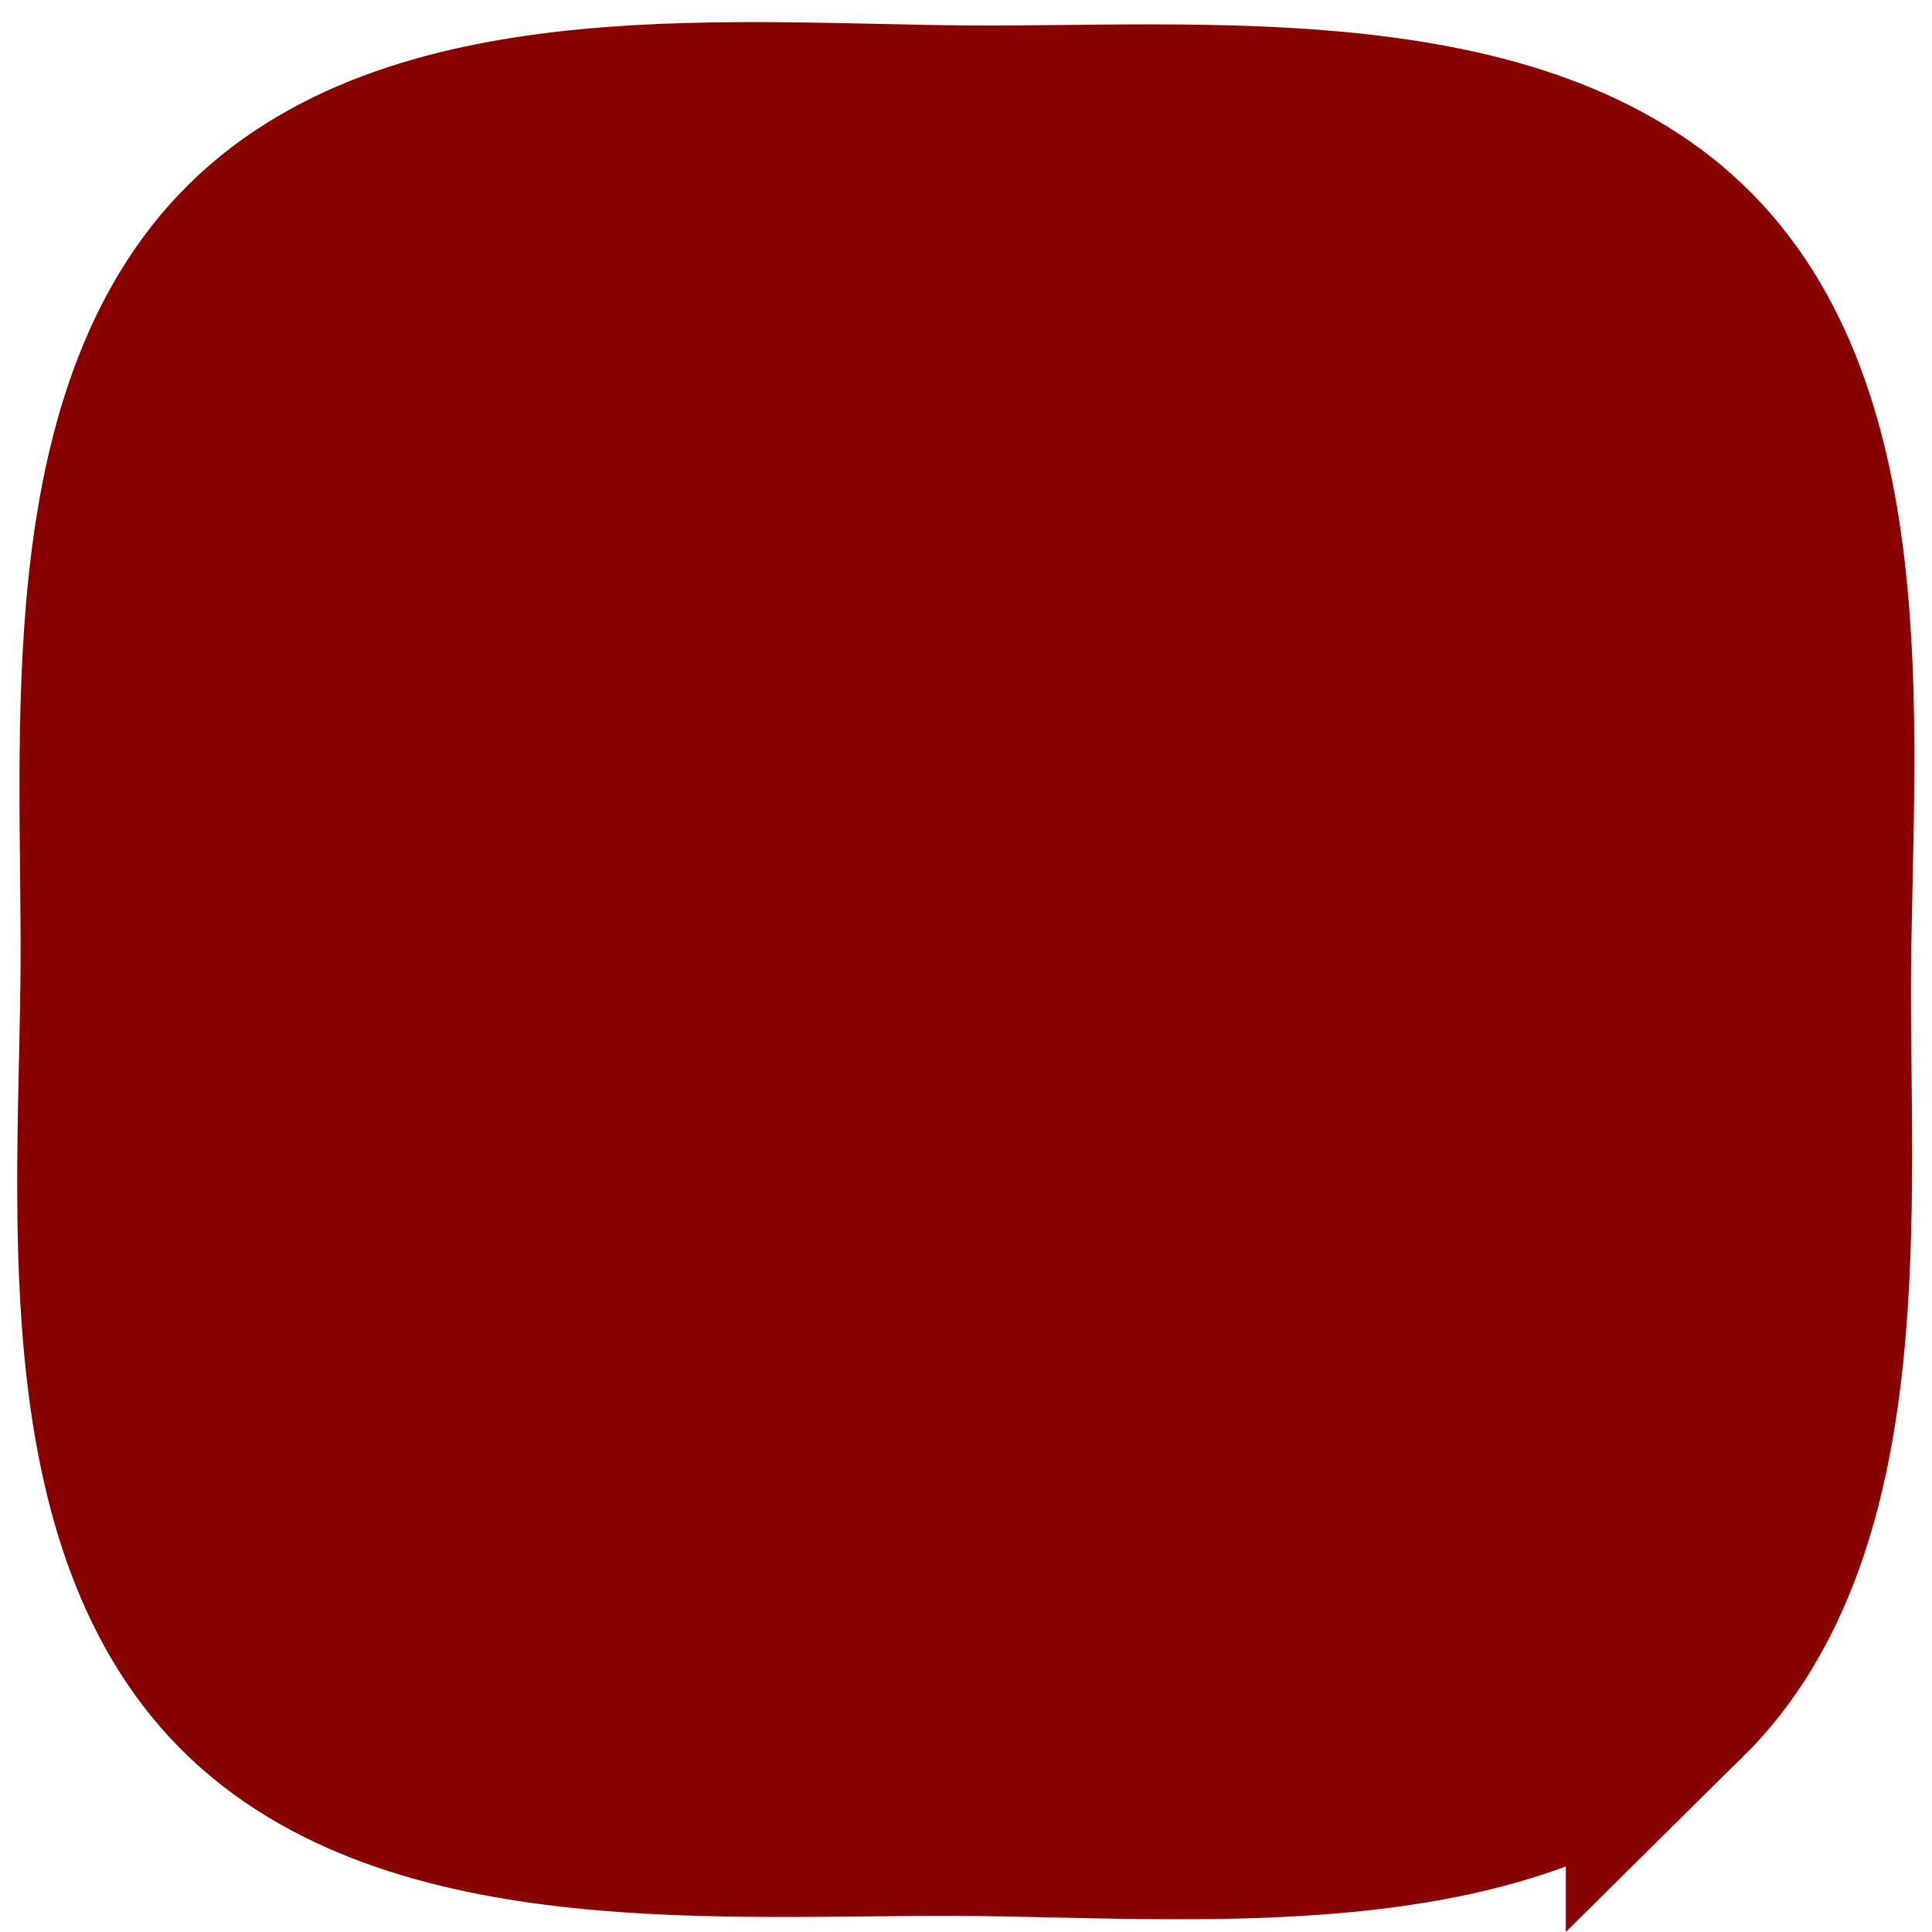
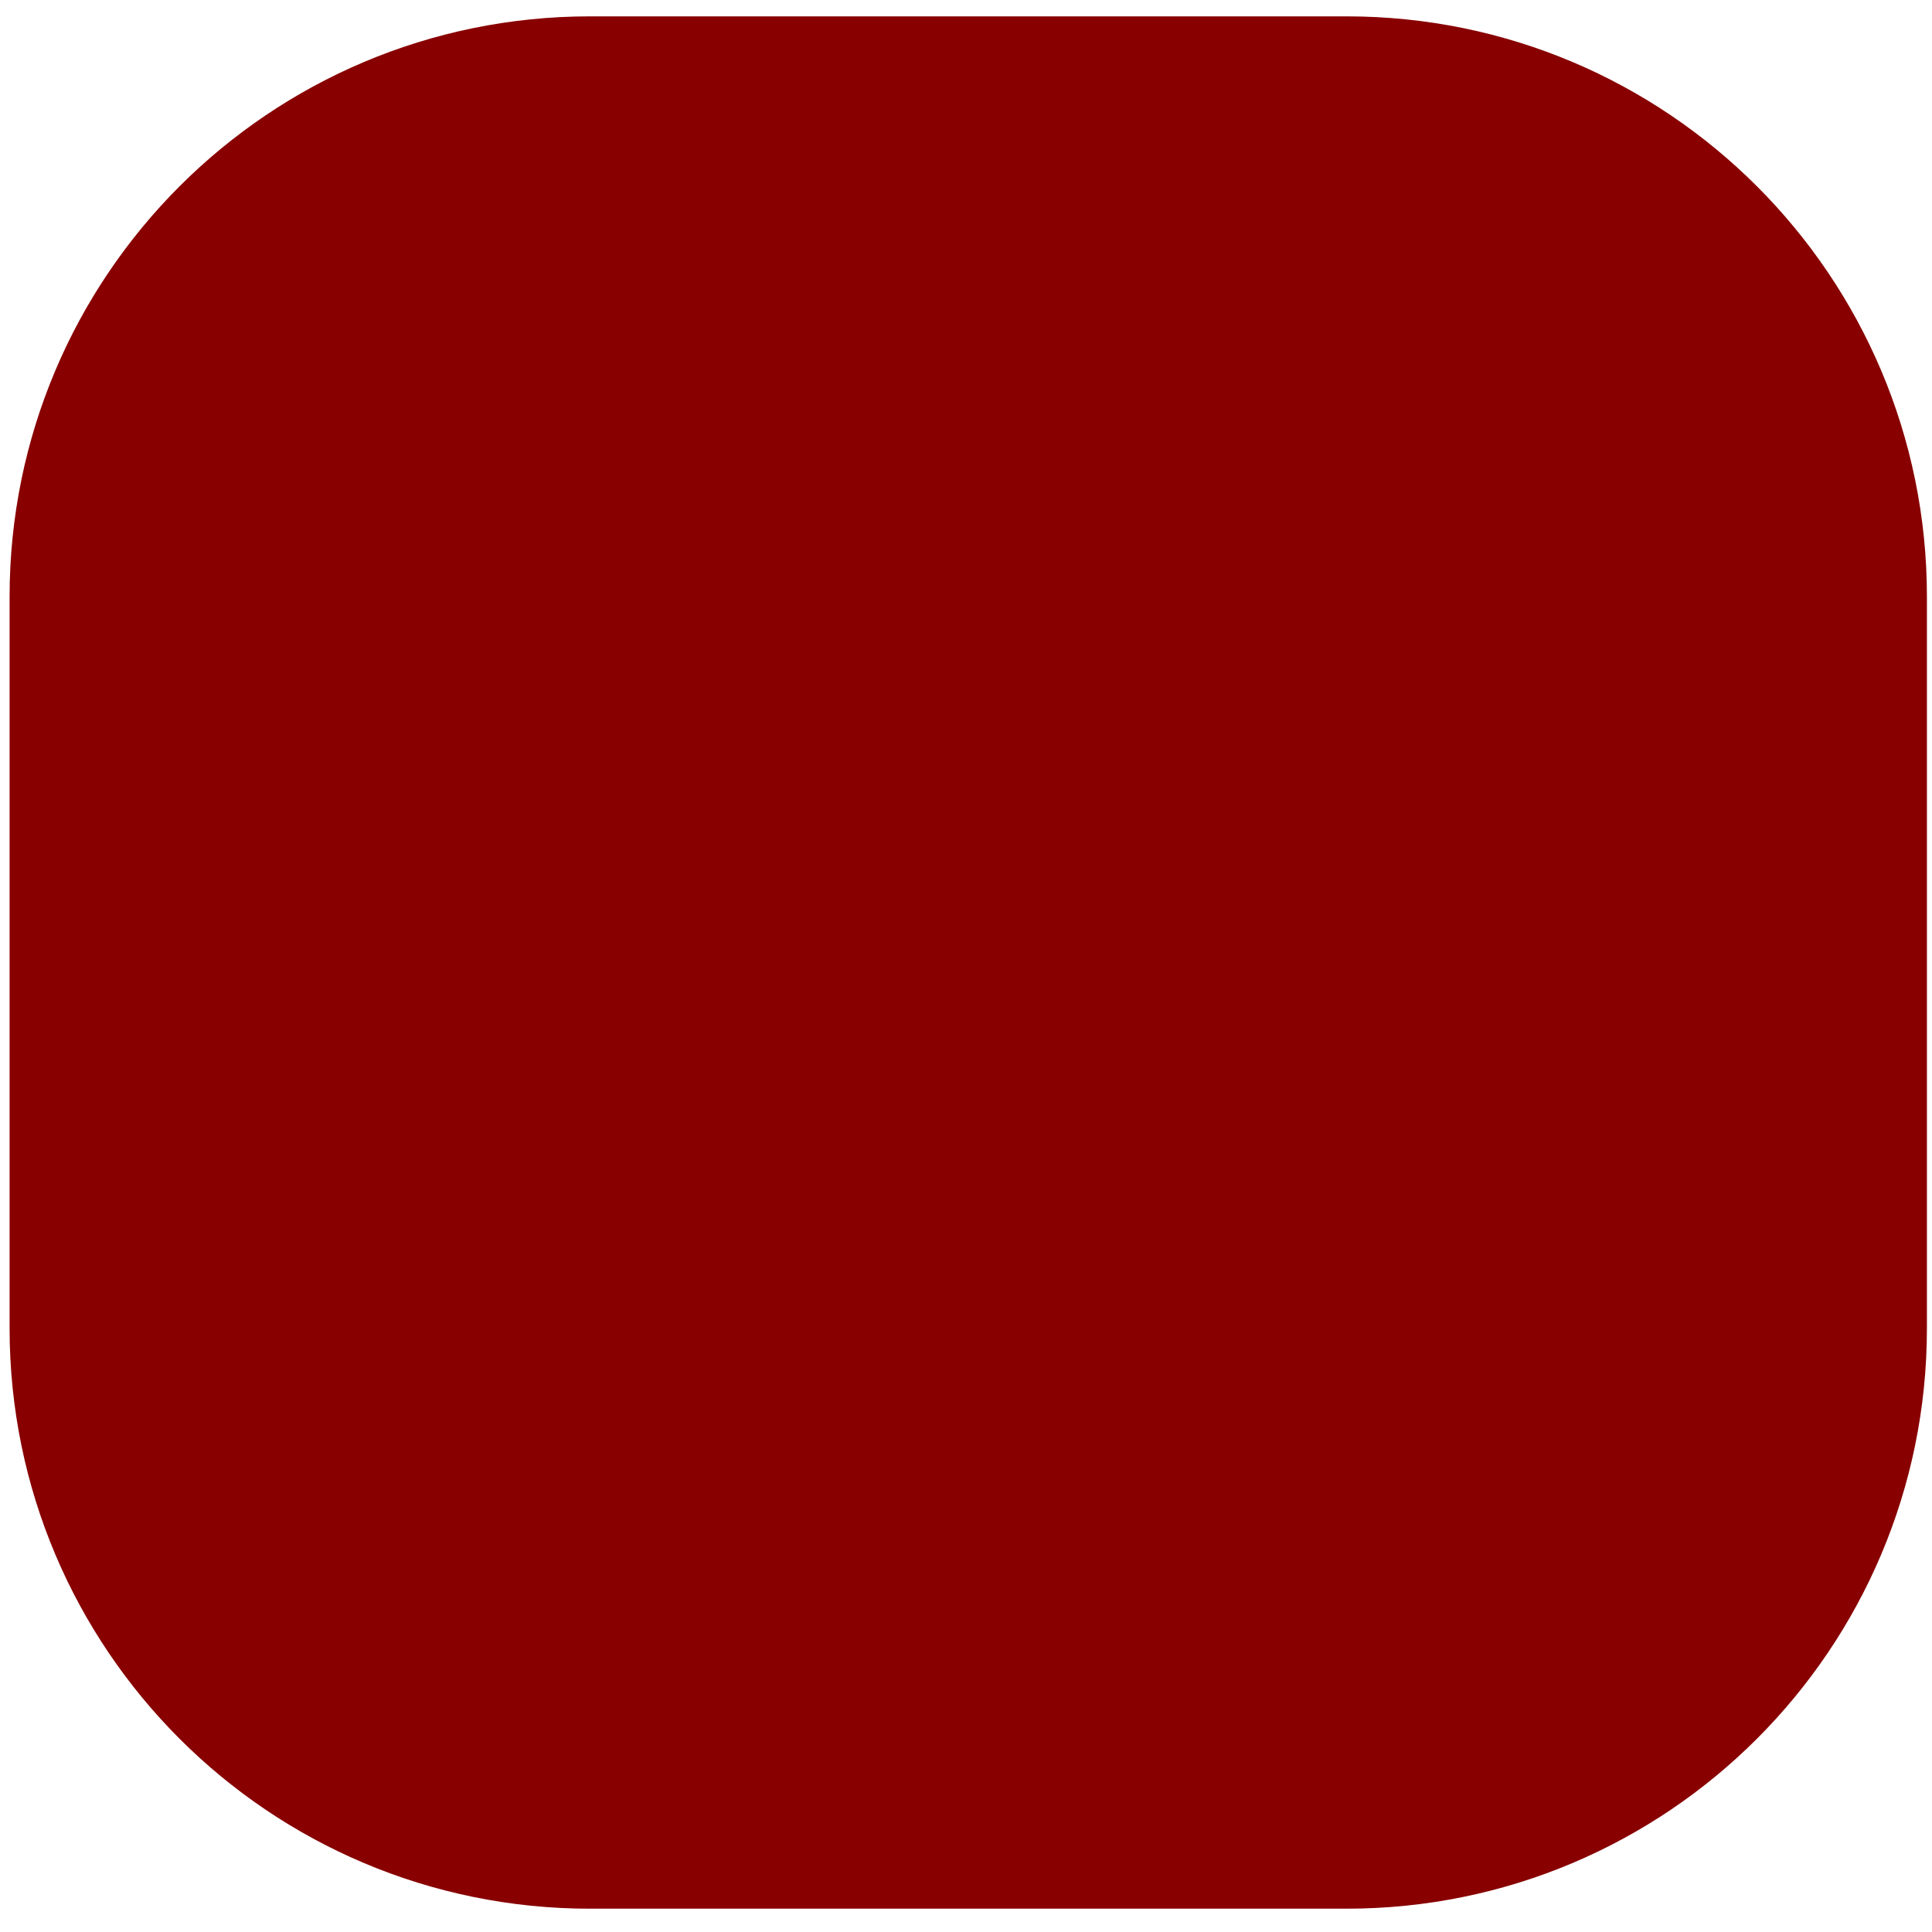
<svg xmlns="http://www.w3.org/2000/svg" version="1.1" width="30" height="30" id="svg2">
-   <defs id="defs4" />
-   <g transform="translate(0,-1022.362)" id="layer1" style="display:none">
-     <path d="m 420,706.648 c -73.018,57.23 -197.202,30.038 -289.301,18.874 -92.099,-11.164 -219.184,-14.428 -276.414,-87.446 -57.23,-73.018 -30.038,-197.202 -18.874,-289.301 11.164,-92.099 14.428,-219.184 87.446,-276.414 C -4.125,15.132 120.059,42.324 212.158,53.488 c 92.099,11.164 219.184,14.428 276.414,87.446 57.23,73.018 30.038,197.202 18.874,289.301 -11.164,92.099 -14.428,219.184 -87.446,276.414 z" transform="matrix(0.04299902,-0.00496198,0.00496198,0.04299902,5.785753,1021.461)" id="path2985" style="fill:#000fb5;fill-opacity:1;fill-rule:evenodd;stroke:#000fb5;stroke-width:17.327;stroke-linecap:butt;stroke-linejoin:miter;stroke-miterlimit:4;stroke-opacity:1;stroke-dasharray:none" />
-   </g>
-   <g id="layer2" style="display:none">
-     <path d="m 420,706.648 c -73.018,57.23 -197.202,30.038 -289.301,18.874 -92.099,-11.164 -219.184,-14.428 -276.414,-87.446 -57.23,-73.018 -30.038,-197.202 -18.874,-289.301 11.164,-92.099 14.428,-219.184 87.446,-276.414 C -4.125,15.132 120.059,42.324 212.158,53.488 c 92.099,11.164 219.184,14.428 276.414,87.446 57.23,73.018 30.038,197.202 18.874,289.301 -11.164,92.099 -14.428,219.184 -87.446,276.414 z" transform="matrix(0.04299902,-0.00496198,0.00496198,0.04299902,5.808391,-0.8827226)" id="path2985-5" style="fill:#00b515;fill-opacity:1;fill-rule:evenodd;stroke:#00b515;stroke-width:17.327;stroke-linecap:butt;stroke-linejoin:miter;stroke-miterlimit:4;stroke-opacity:1;stroke-dasharray:none" />
-   </g>
-   <g id="layer3" style="display:inline">
-     <path d="m 420,706.648 c -73.018,57.23 -197.202,30.038 -289.301,18.874 -92.099,-11.164 -219.184,-14.428 -276.414,-87.446 -57.23,-73.018 -30.038,-197.202 -18.874,-289.301 11.164,-92.099 14.428,-219.184 87.446,-276.414 C -4.125,15.132 120.059,42.324 212.158,53.488 c 92.099,11.164 219.184,14.428 276.414,87.446 57.23,73.018 30.038,197.202 18.874,289.301 -11.164,92.099 -14.428,219.184 -87.446,276.414 z" transform="matrix(0.03833776,-0.00442409,0.00442409,0.03833776,6.701436,0.8984189)" id="path3774" style="fill:#880000;fill-opacity:1;fill-rule:evenodd;stroke:#880000;stroke-width:83.702;stroke-linecap:butt;stroke-linejoin:miter;stroke-miterlimit:4;stroke-opacity:1;stroke-dasharray:none;display:inline" />
-   </g>
-   <g id="layer4" style="display:none">
-     <path d="m 420,706.648 c -73.018,57.23 -197.202,30.038 -289.301,18.874 -92.099,-11.164 -219.184,-14.428 -276.414,-87.446 -57.23,-73.018 -30.038,-197.202 -18.874,-289.301 11.164,-92.099 14.428,-219.184 87.446,-276.414 C -4.125,15.132 120.059,42.324 212.158,53.488 c 92.099,11.164 219.184,14.428 276.414,87.446 57.23,73.018 30.038,197.202 18.874,289.301 -11.164,92.099 -14.428,219.184 -87.446,276.414 z" transform="matrix(0.03796598,-0.00438118,0.00438118,0.03796598,6.776486,0.8561519)" id="path3774-2" style="fill:#c17272;fill-opacity:1;stroke:#c17272;stroke-width:94.798;stroke-linecap:butt;stroke-linejoin:miter;stroke-miterlimit:4;stroke-opacity:1;stroke-dasharray:none;display:inline" />
-   </g>
+   <rect width="25.752" height="25.364" rx="7" ry="7" x="2.159" y="2.264" id="rect3077" style="fill:#880000;fill-opacity:1;stroke:#880000;stroke-width:4.02;stroke-miterlimit:4;stroke-opacity:1;stroke-dasharray:none" />
</svg>
